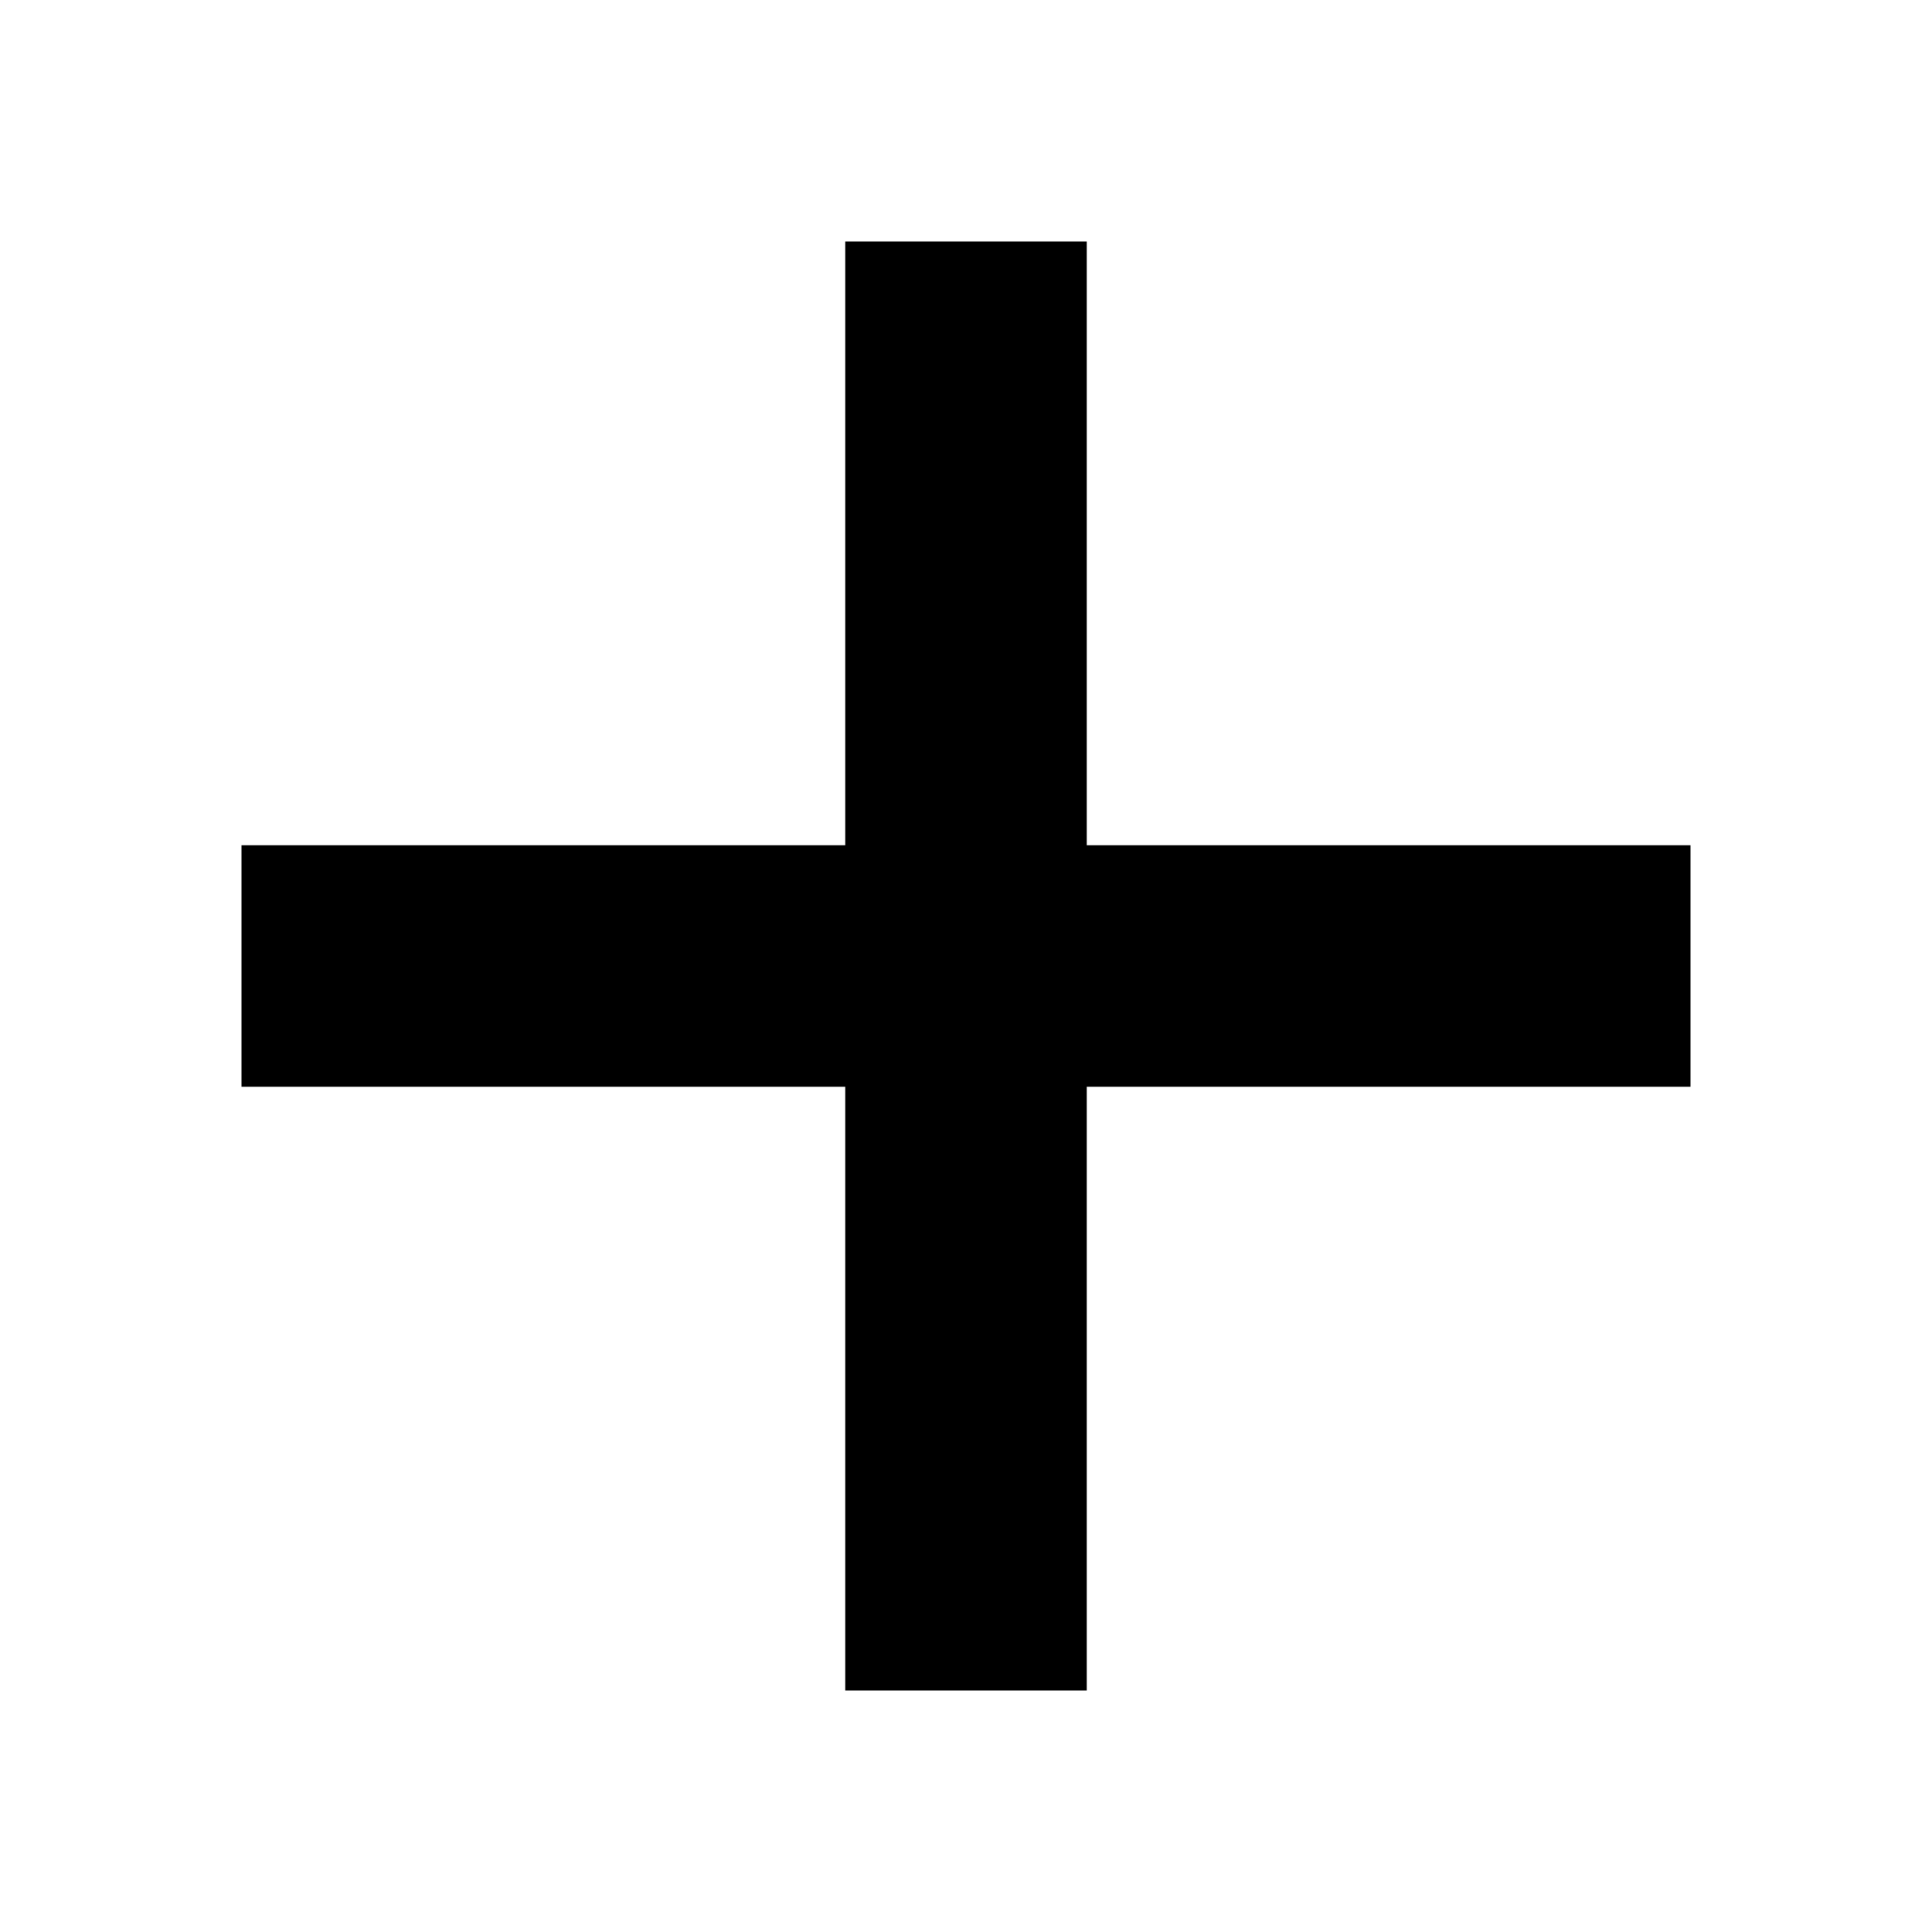
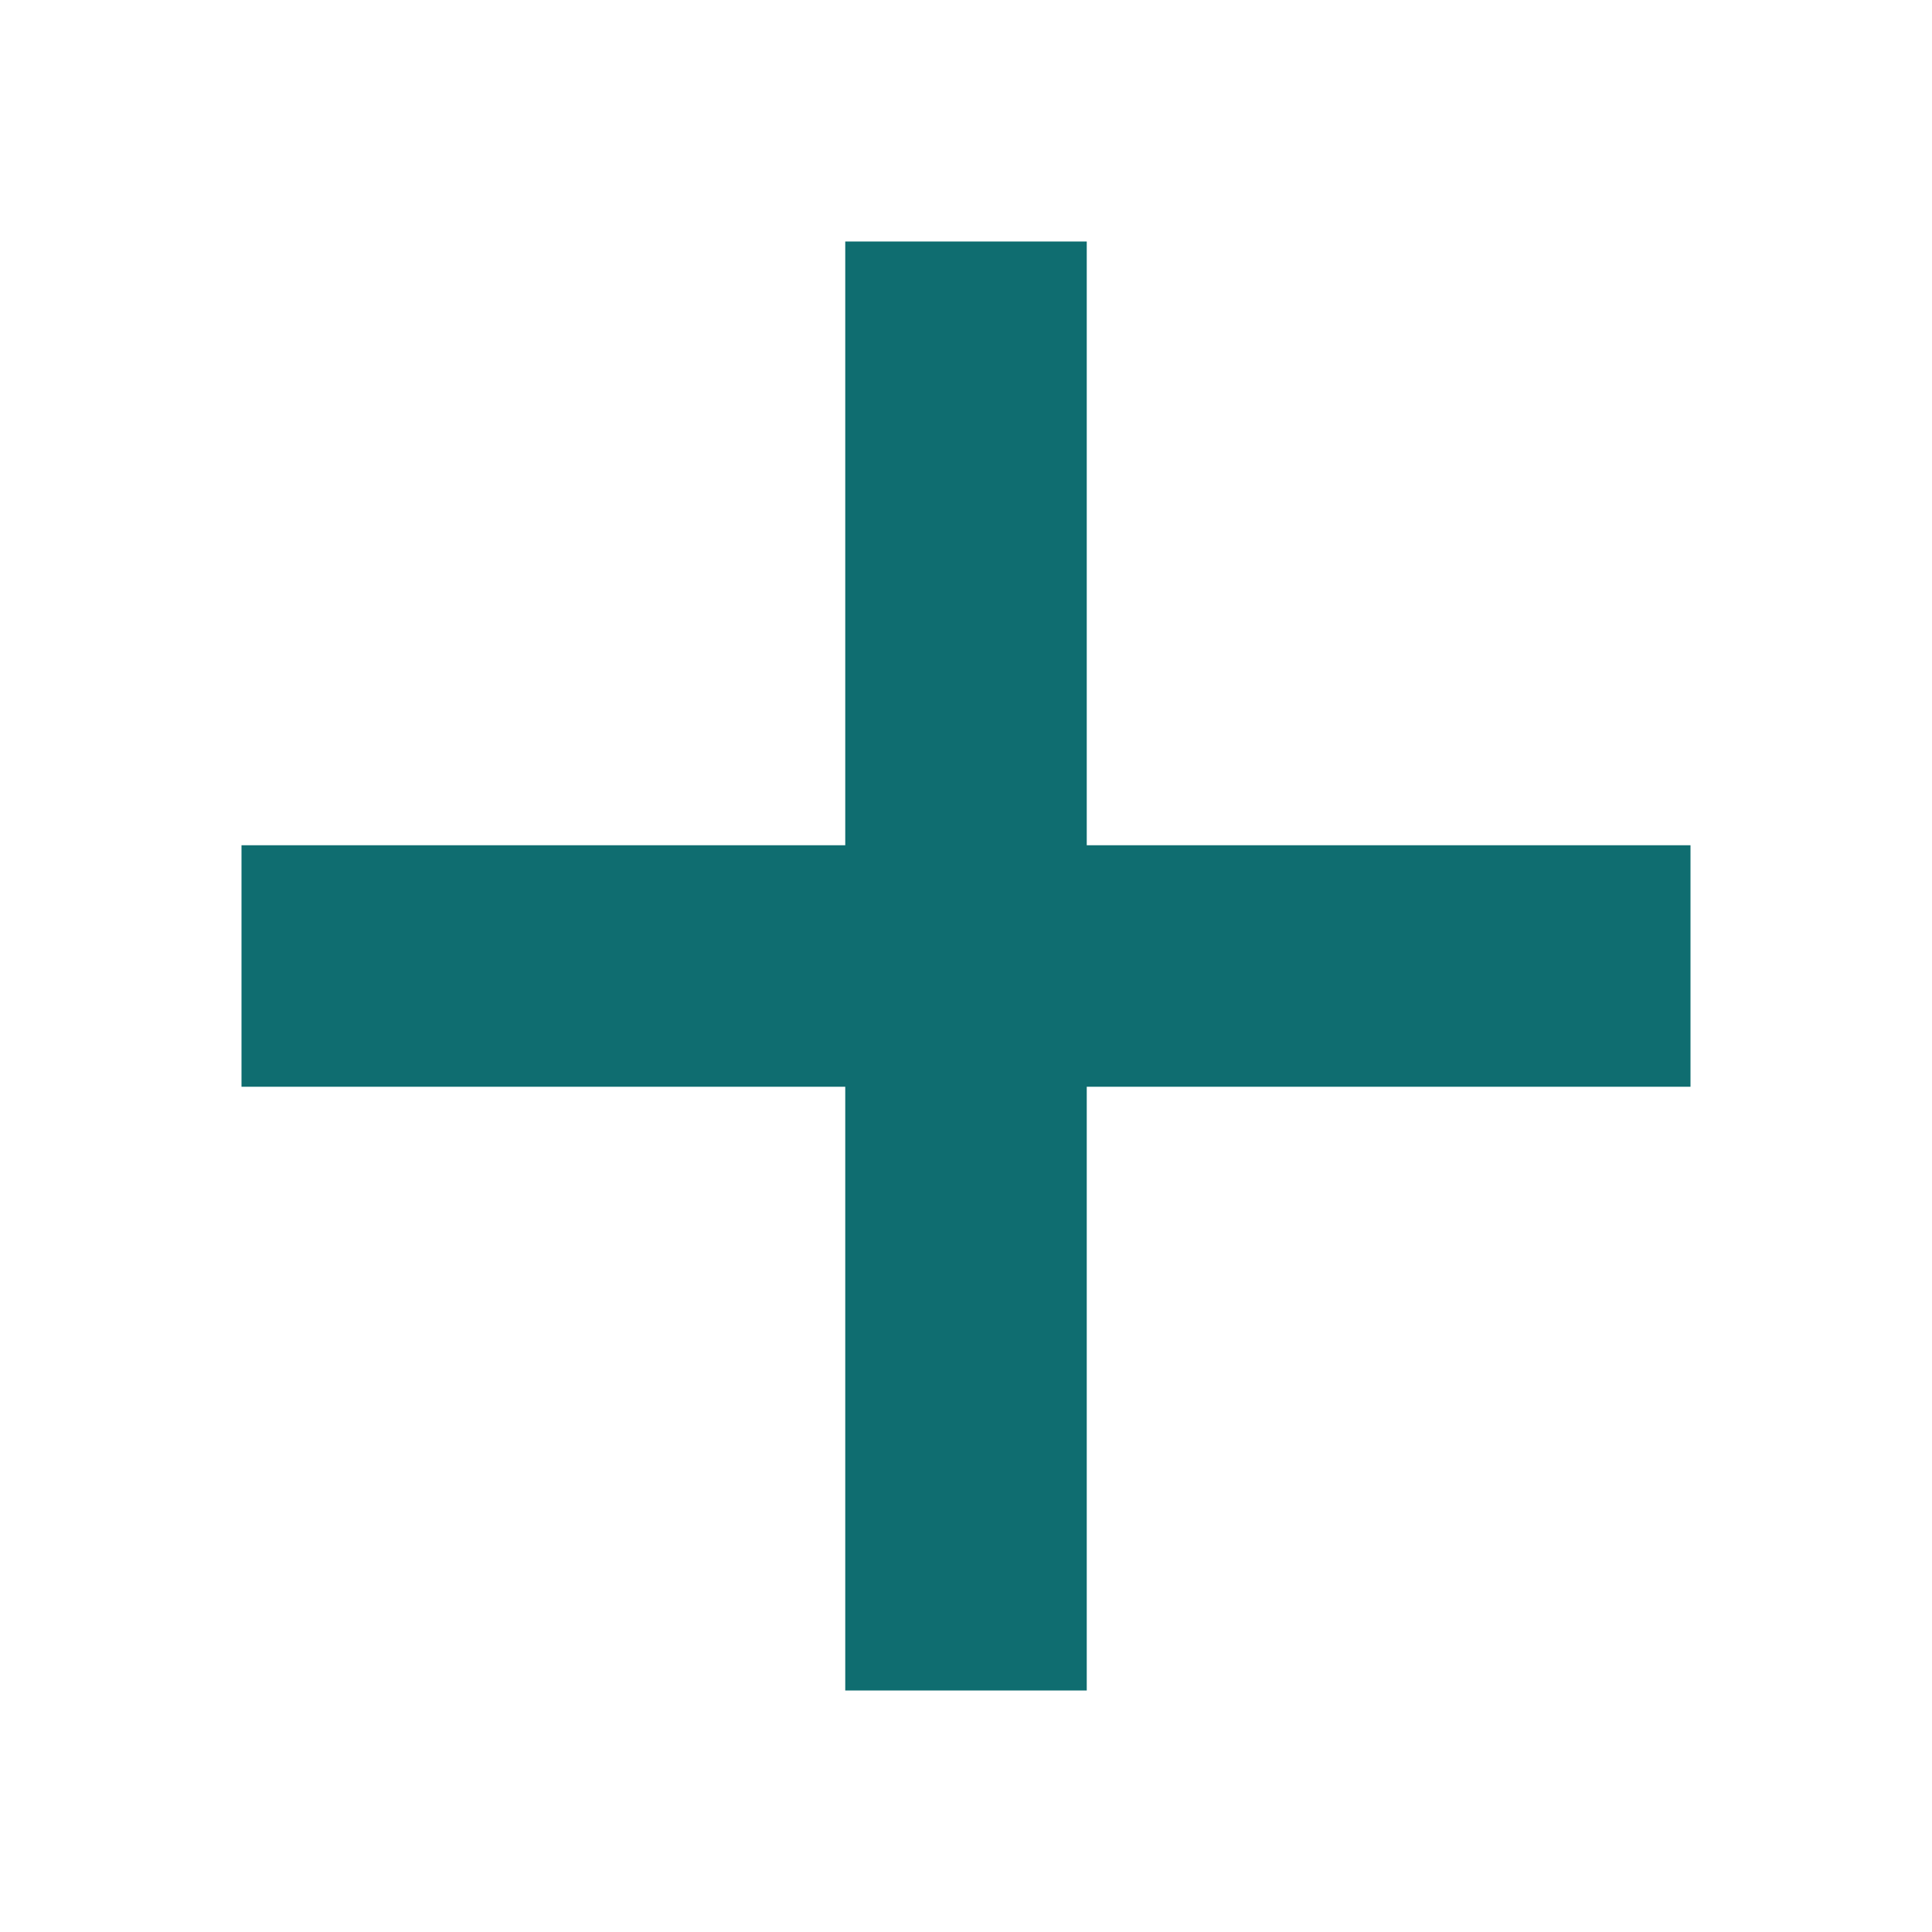
<svg xmlns="http://www.w3.org/2000/svg" viewBox="0 0 16 16" data-supported-dps="16x16" fill="currentColor" width="16" height="16" focusable="false">
-   <path d="M14 9H9v5H7V9H2V7h5V2h2v5h5z" />
+   <path fill="#0f6d70" d="M14 9H9v5H7V9H2V7h5V2h2v5h5z" />
</svg>
